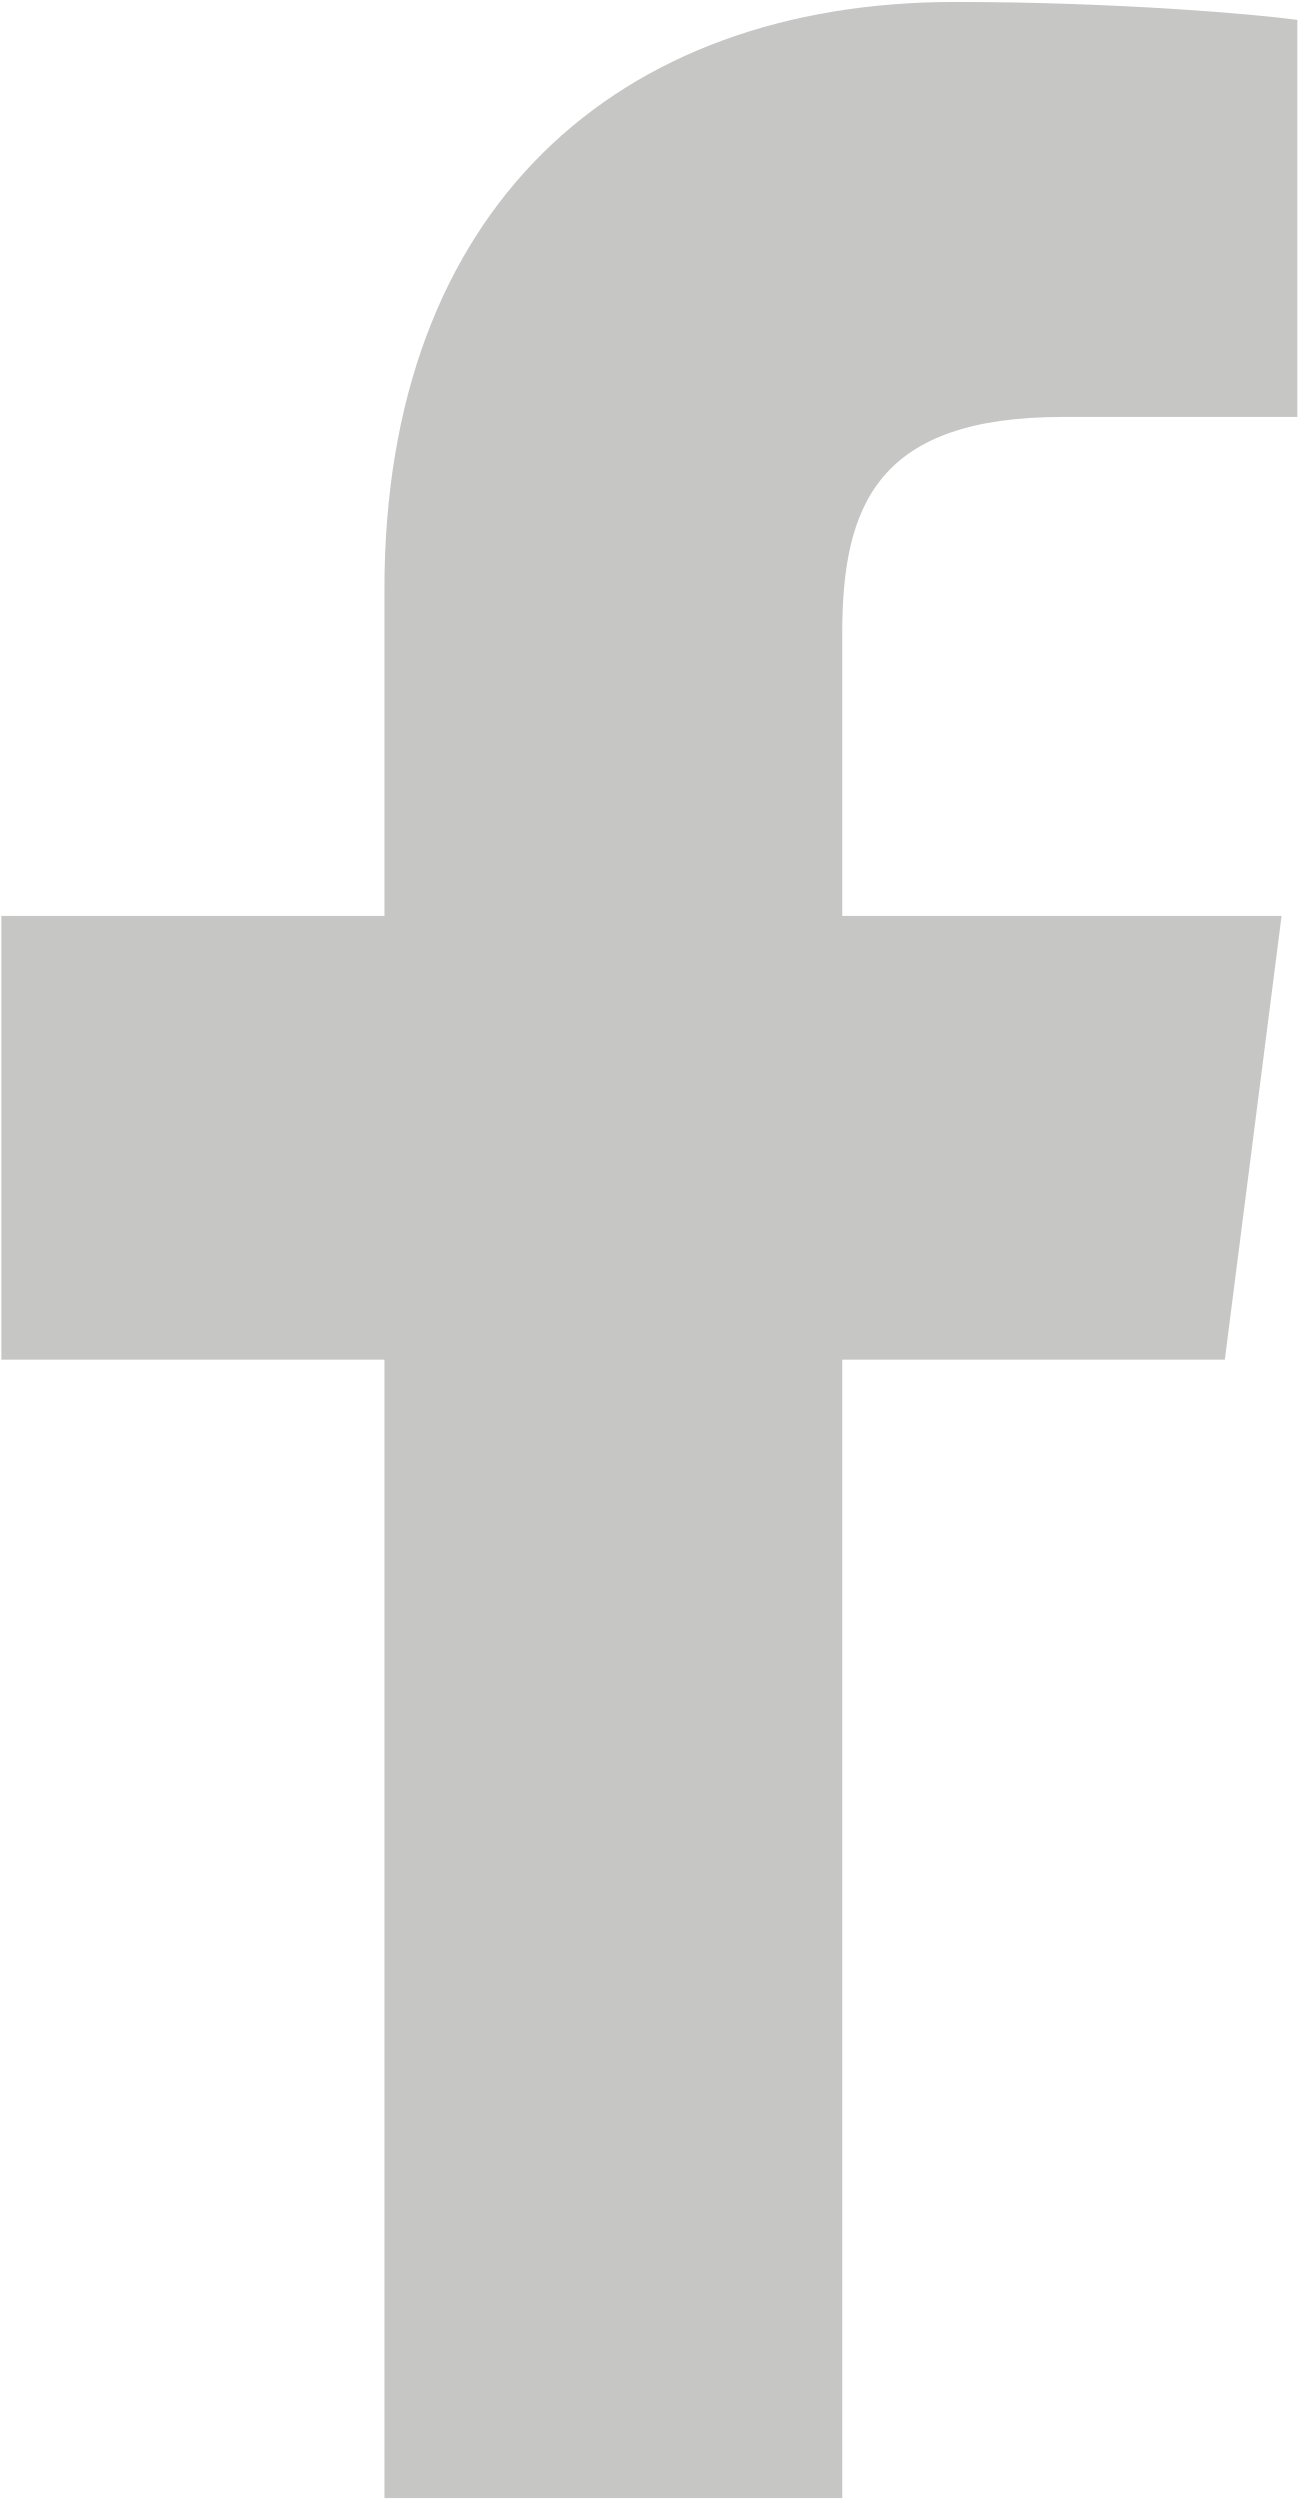
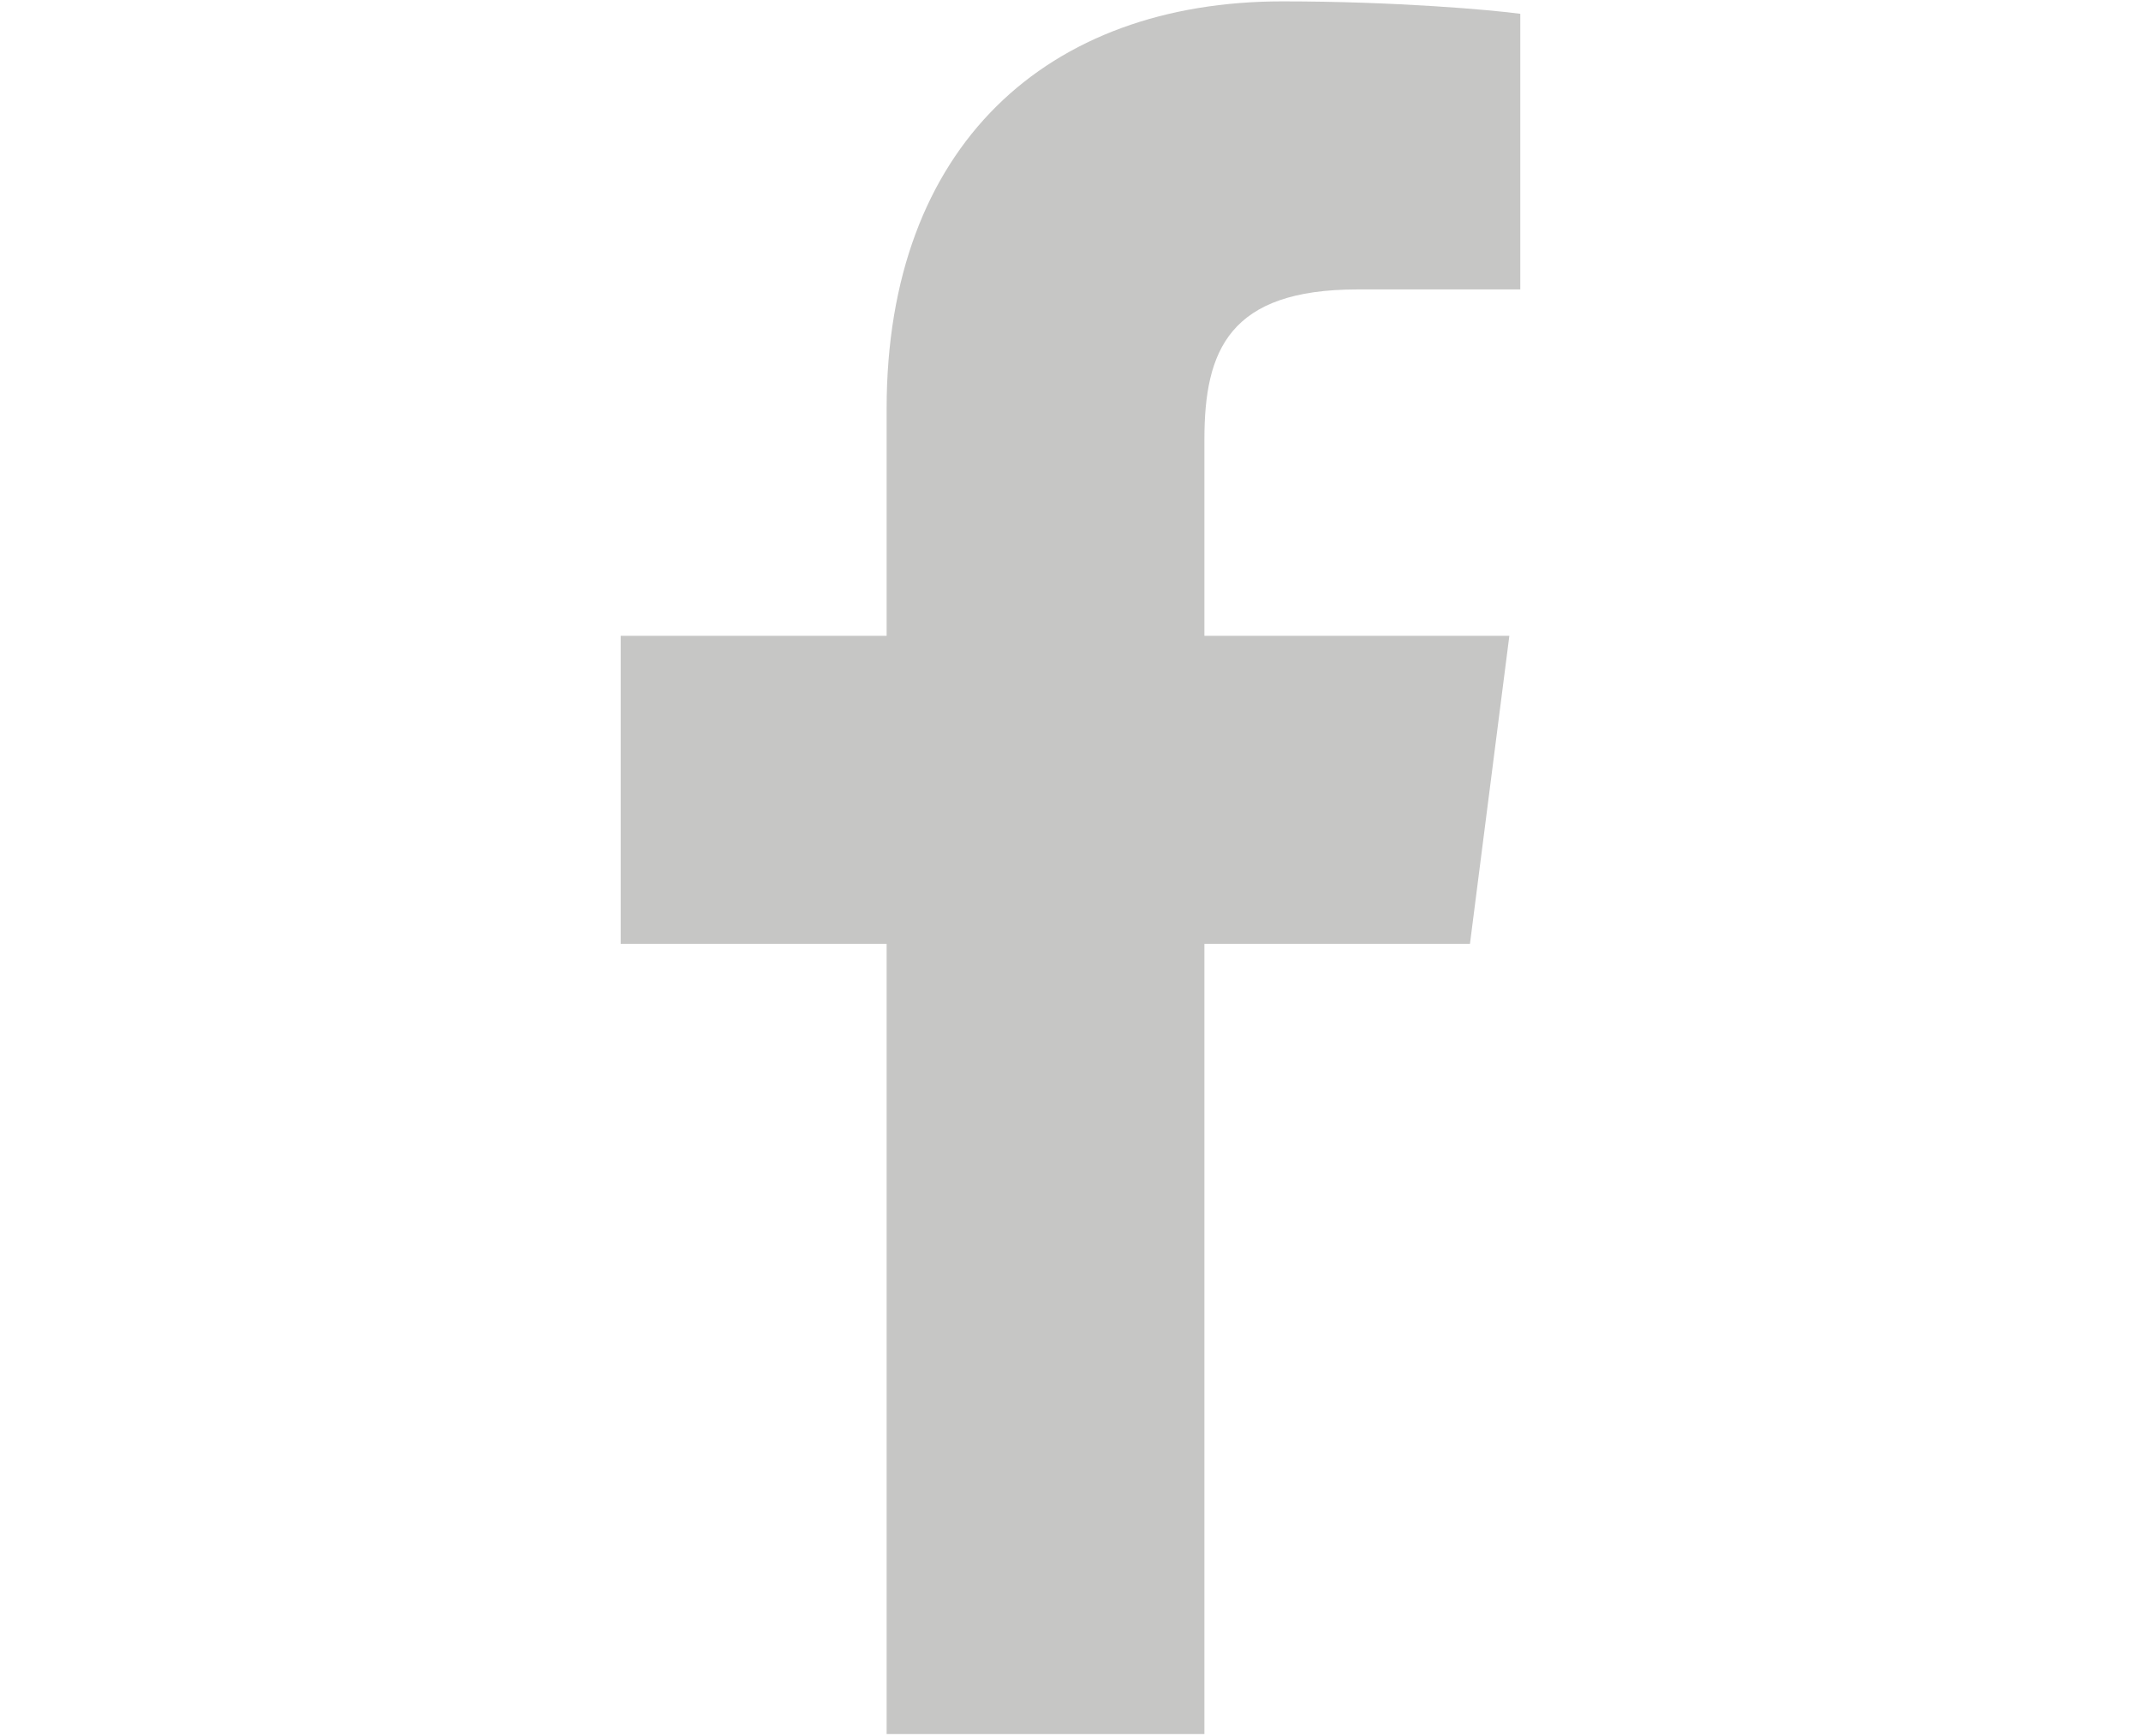
- <svg xmlns="http://www.w3.org/2000/svg" version="1.1" id="Layer_1" x="0px" y="0px" width="80px" height="154px" viewBox="0 0 80 154" enable-background="new 0 0 80 154" xml:space="preserve">
-   <path fill="#C6C6C5" d="M75.449,83.756l3.496-27.335H51.883V38.988c0-7.917,2.217-13.304,13.572-13.304h14.461V1.225  c-2.5-0.342-11.064-1.104-21.1-1.104c-20.853,0-35.134,12.783-35.134,36.16v20.14H0.083v27.335h23.599v70.123h28.201V83.756H75.449z  " />
+ <svg xmlns="http://www.w3.org/2000/svg" version="1.1" id="Layer_1" x="0px" y="0px" width="190px" height="154px" viewBox="-18 0 190 154" enable-background="new -18 0 190 154" xml:space="preserve">
+   <path fill="#C6C6C5" d="M112.449,83.756l3.496-27.335H88.883V38.988c0-7.917,2.217-13.304,13.572-13.304h14.461V1.225  c-2.5-0.342-11.064-1.104-21.1-1.104c-20.854,0-35.134,12.783-35.134,36.16v20.14H37.083v27.335h23.599v70.123h28.201V83.756  H112.449z" />
</svg>
